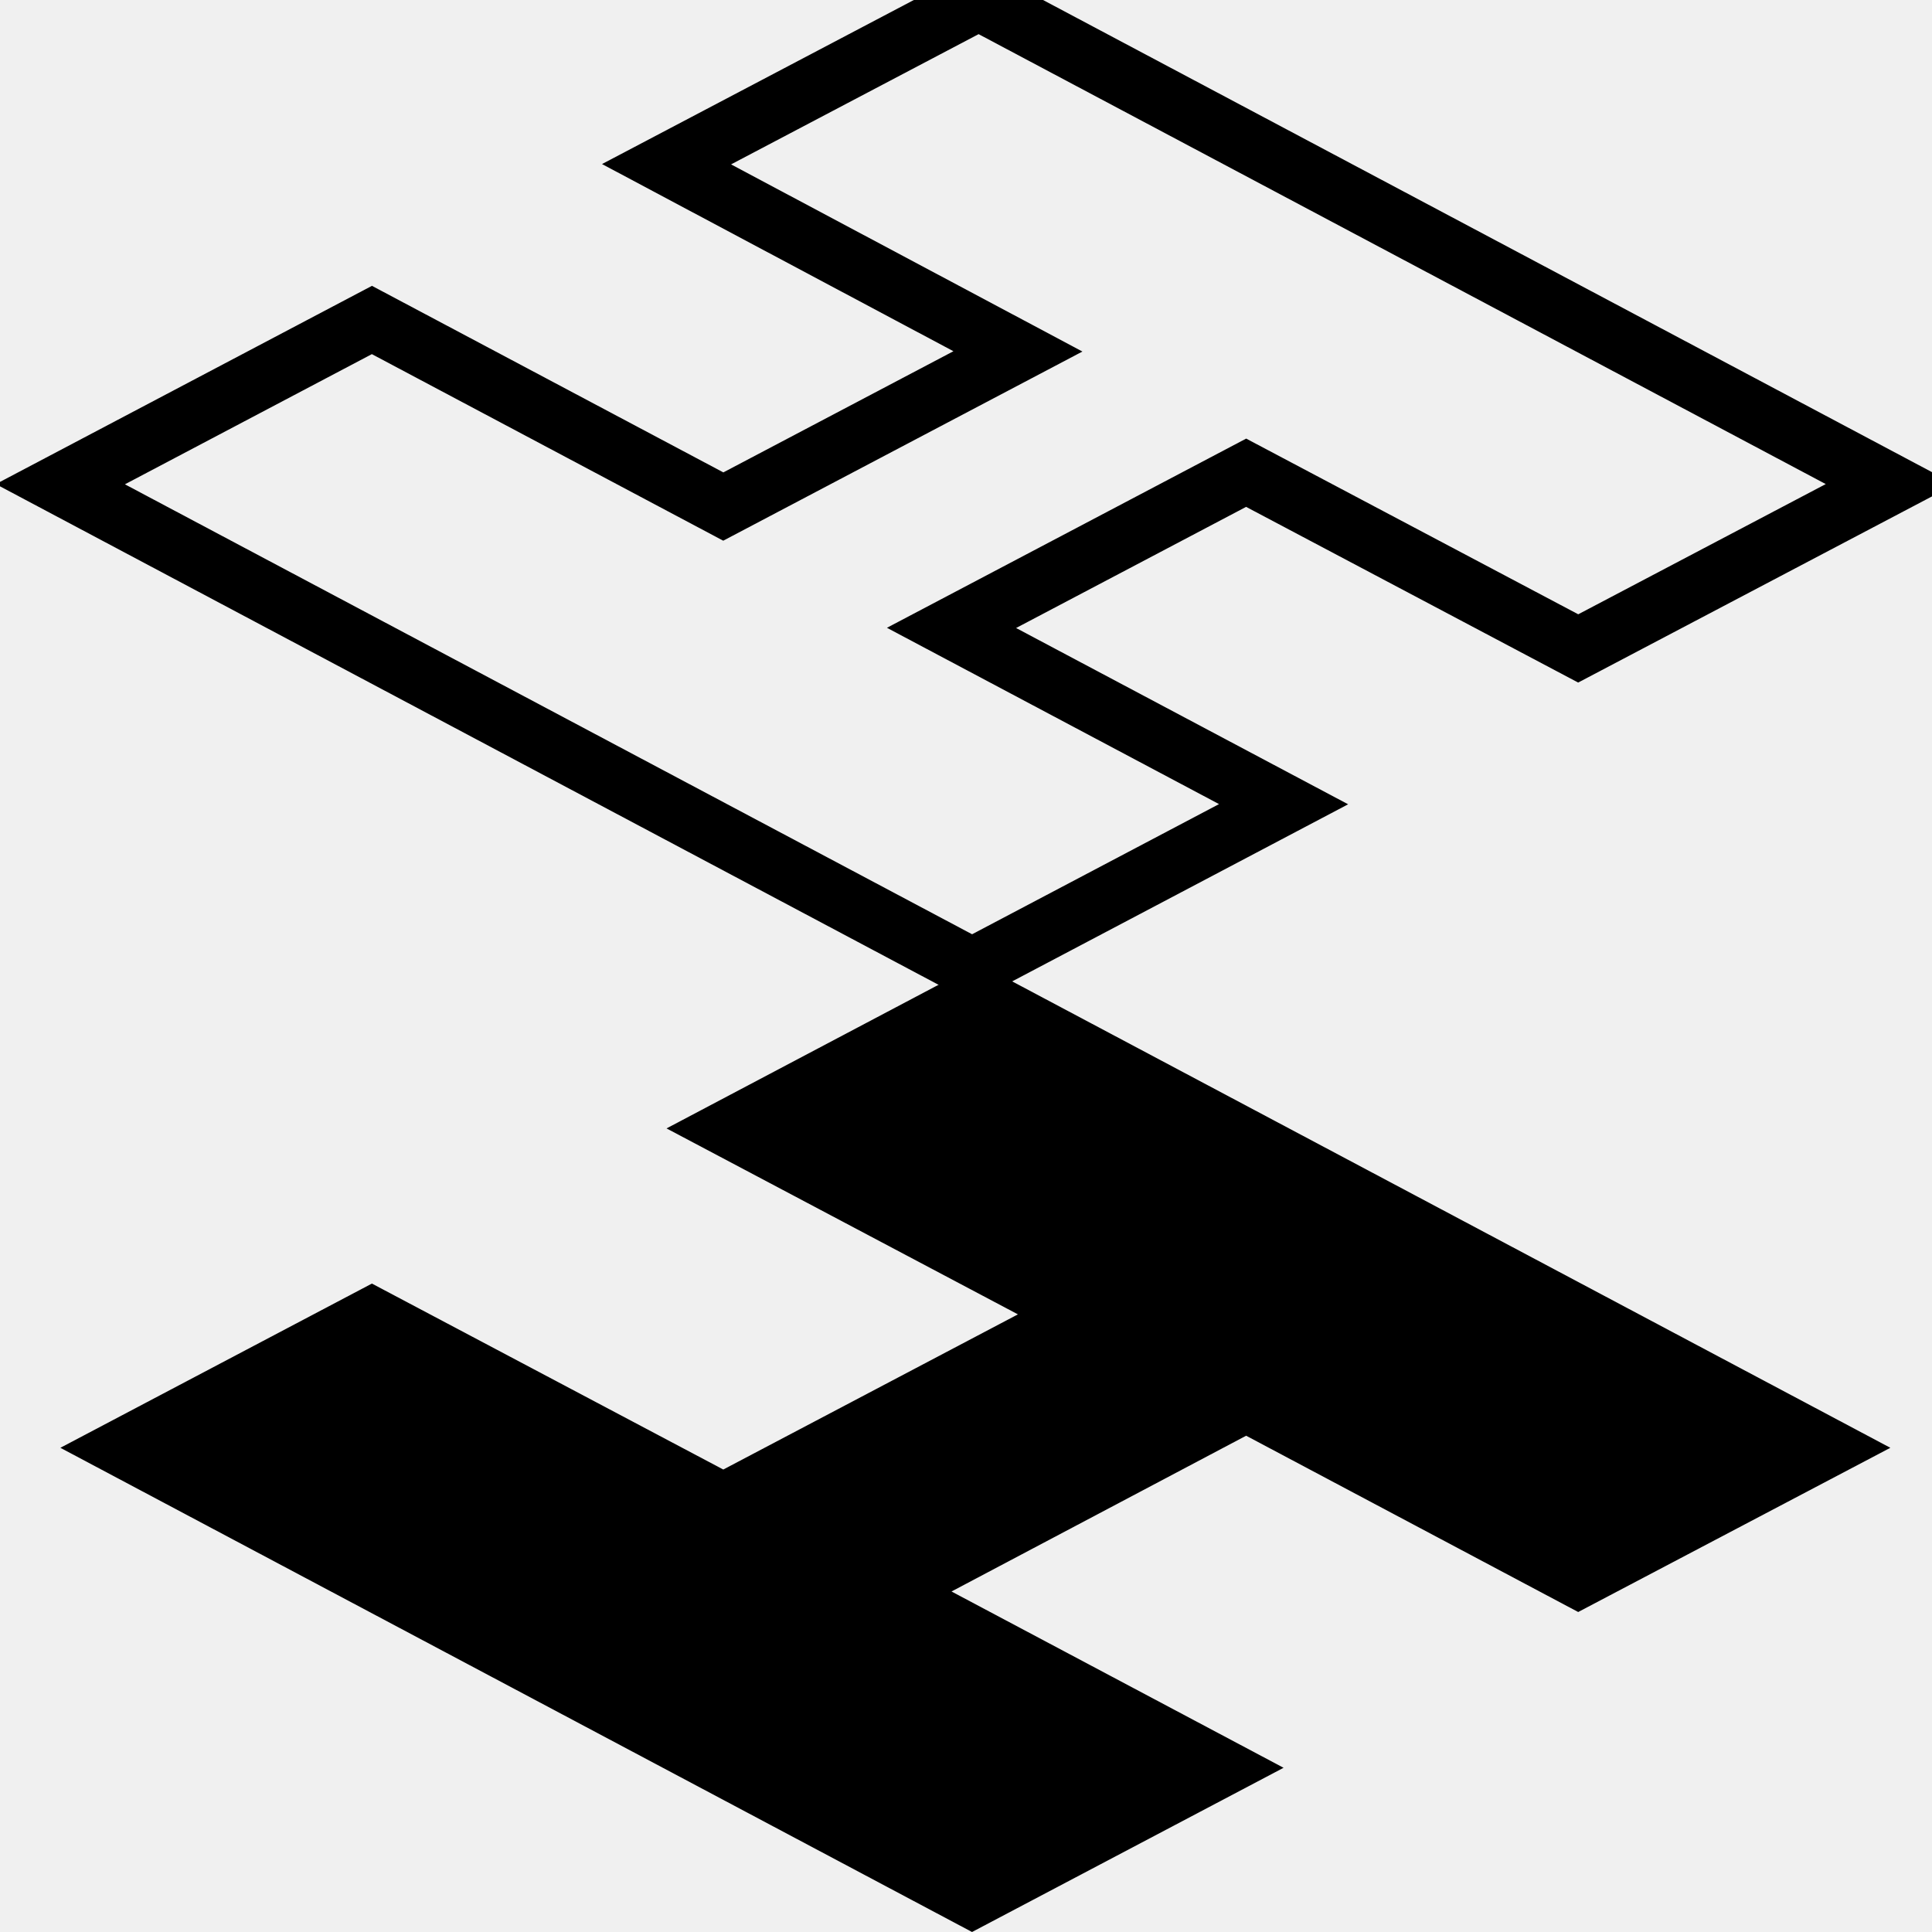
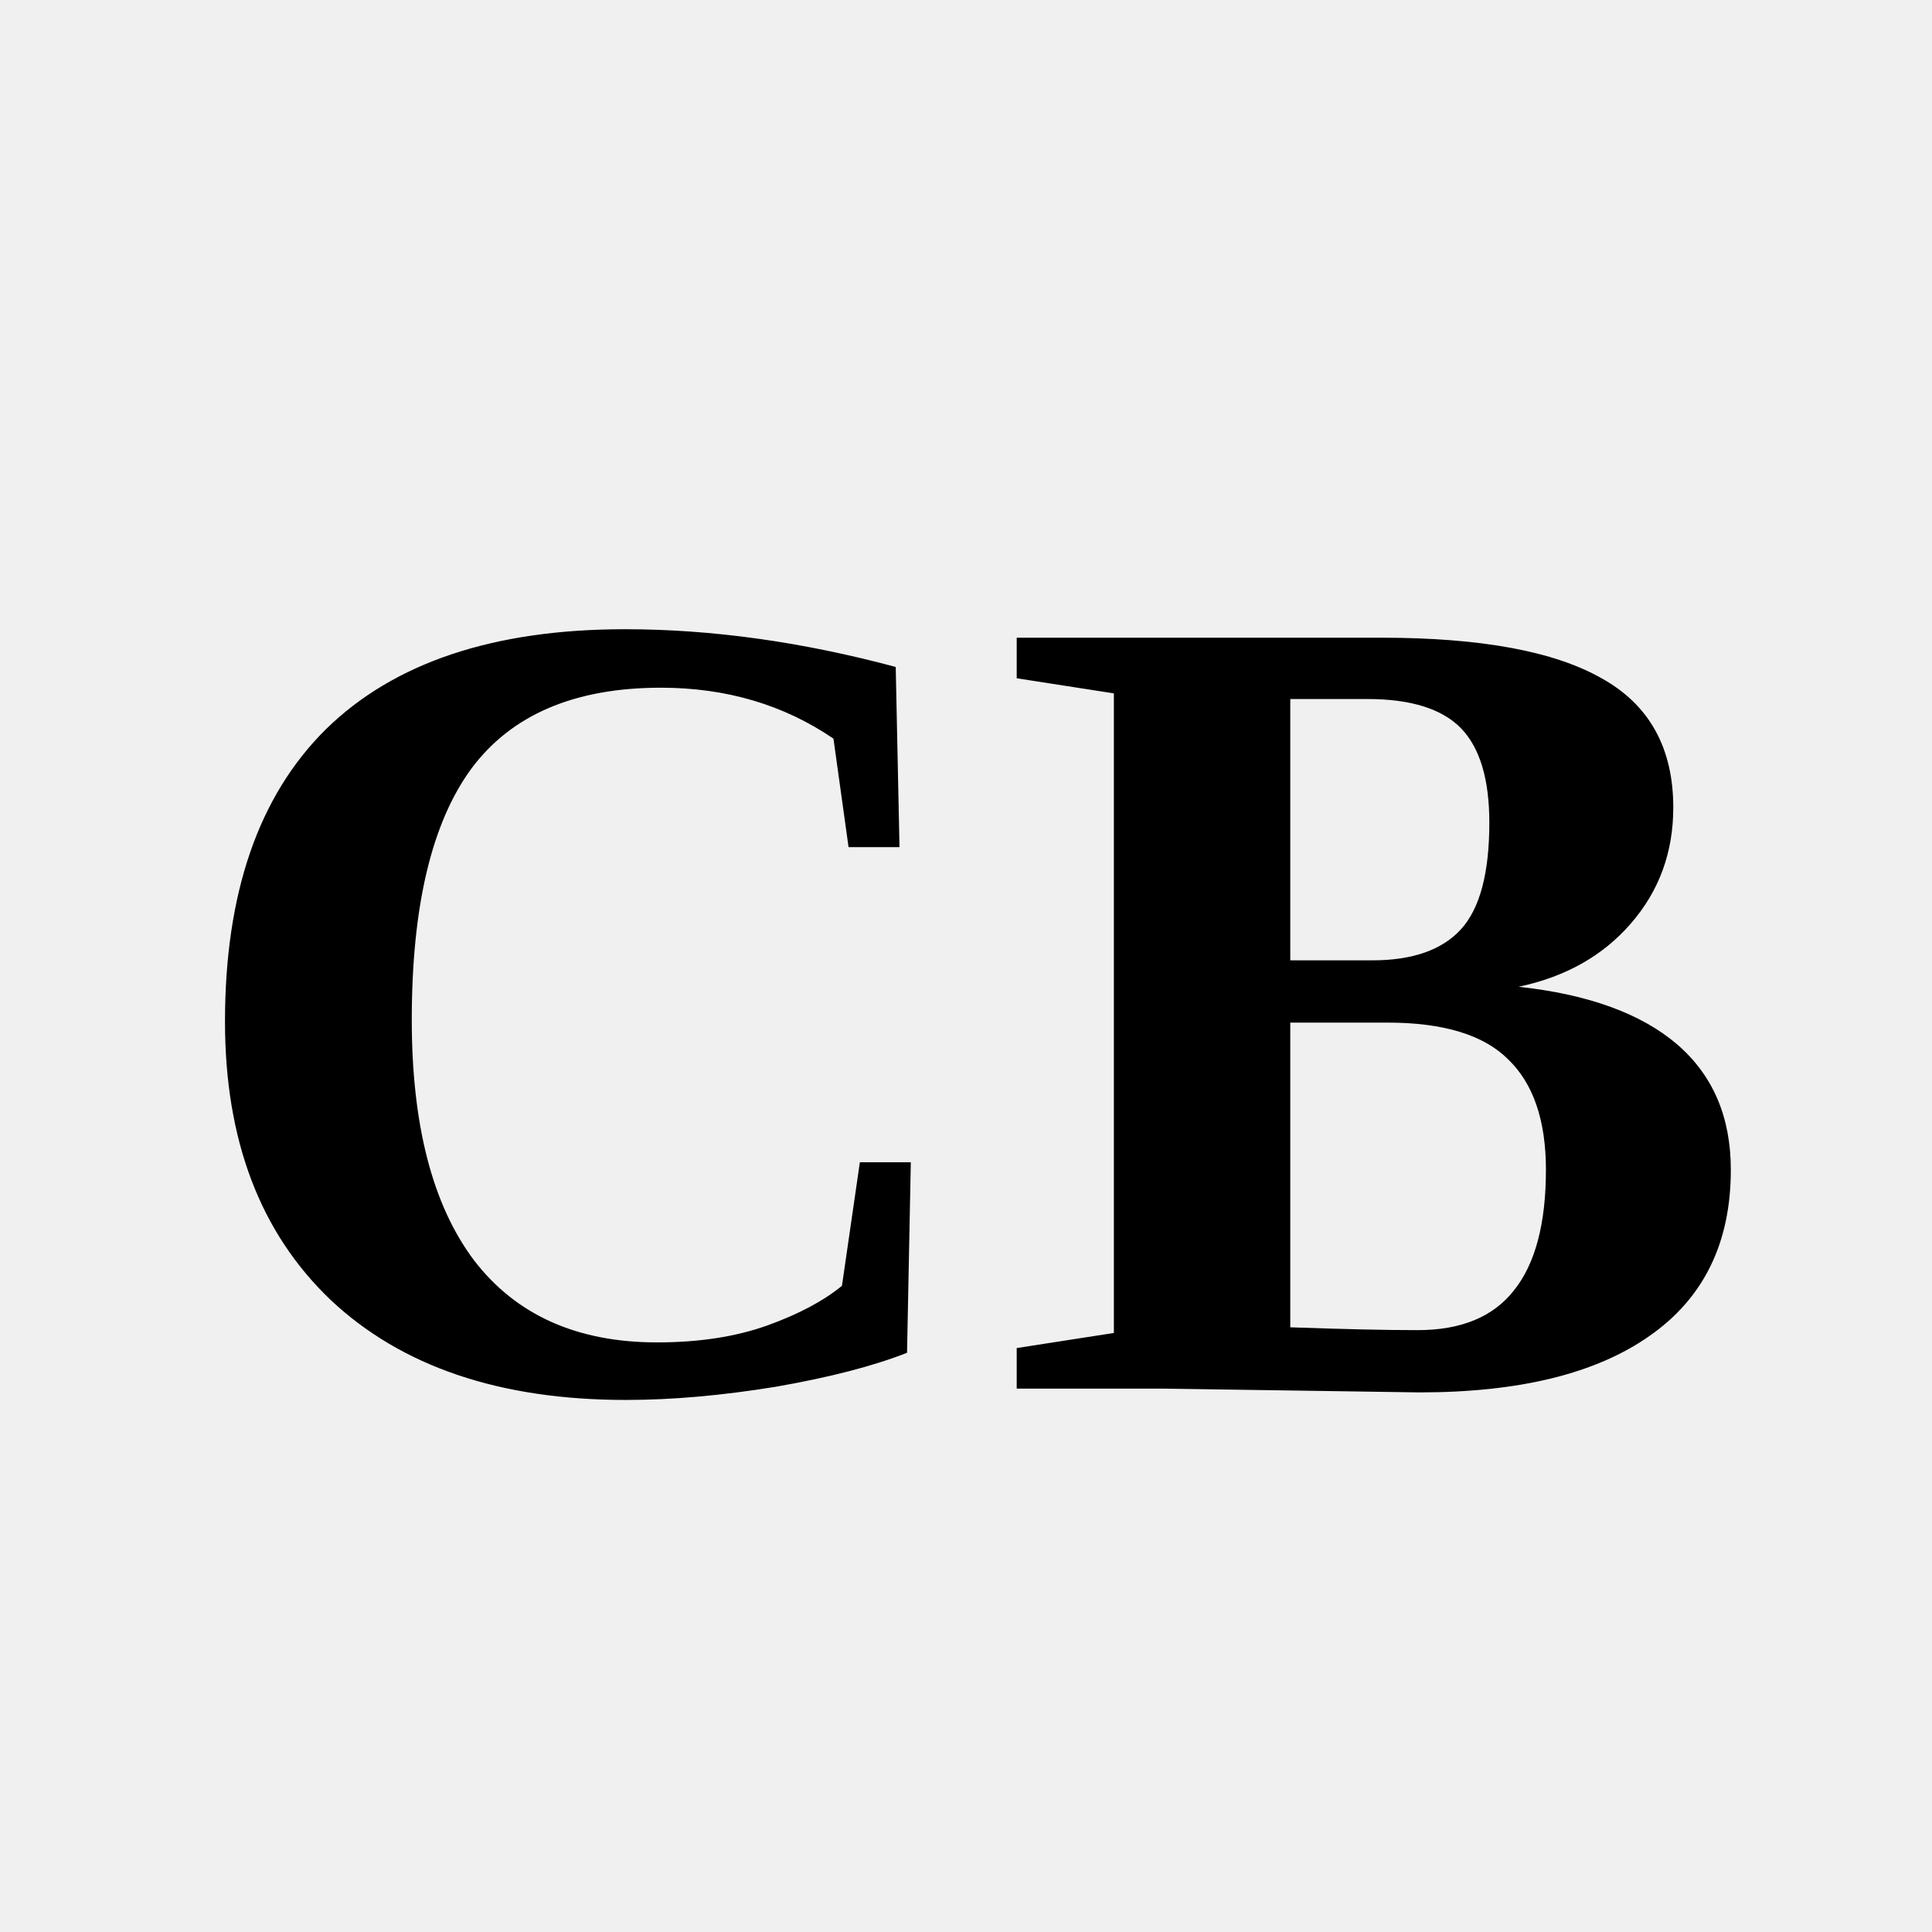
- <svg xmlns="http://www.w3.org/2000/svg" width="32" height="32" fill="none">
+ <svg xmlns="http://www.w3.org/2000/svg" width="32" height="32" viewBox="0 0 32 32">
  <style>
-     .stroke {
-       stroke: #000;
-     }
    .fill {
      fill: #000;
    }
    @media (prefers-color-scheme: dark) {
-       .stroke {
-         stroke: #fff;
-       }
      .fill {
        fill: #fff;
      }
    }
  </style>
-   <path class="stroke" fill-rule="evenodd" d="M16.1 16.04 1 8.02 6.16 5.3l5.82 3.09 4.88-2.57-5.82-3.1L16.21 0l15.1 8.02-5.17 2.72-5.5-2.91-4.88 2.57 5.5 2.92-5.16 2.72Z" />
-   <path class="fill" fill-rule="evenodd" d="M16.1 32 1 23.98l5.16-2.72 5.82 3.08 4.88-2.57-5.82-3.08 5.17-2.73 15.1 8.02-5.17 2.72-5.5-2.92-4.88 2.58 5.5 2.92L16.1 32Z" />
+   <text class="fill" x="16" y="23" text-anchor="middle" font-family="Georgia, 'Times New Roman', serif" font-weight="700" font-size="19">CB</text>
</svg>
